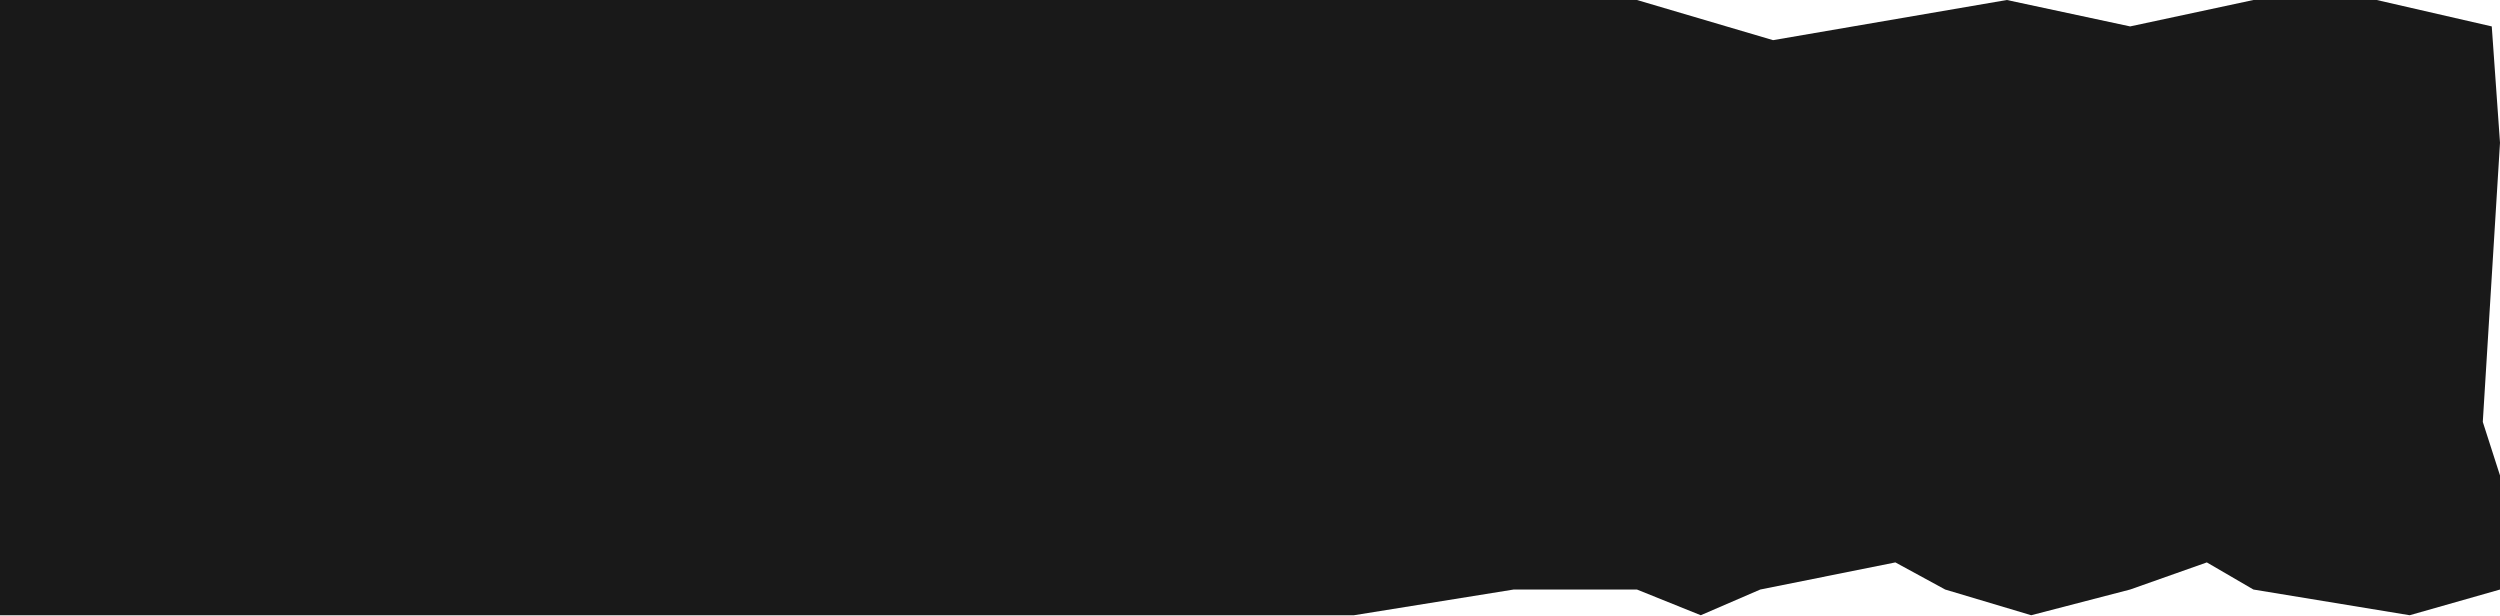
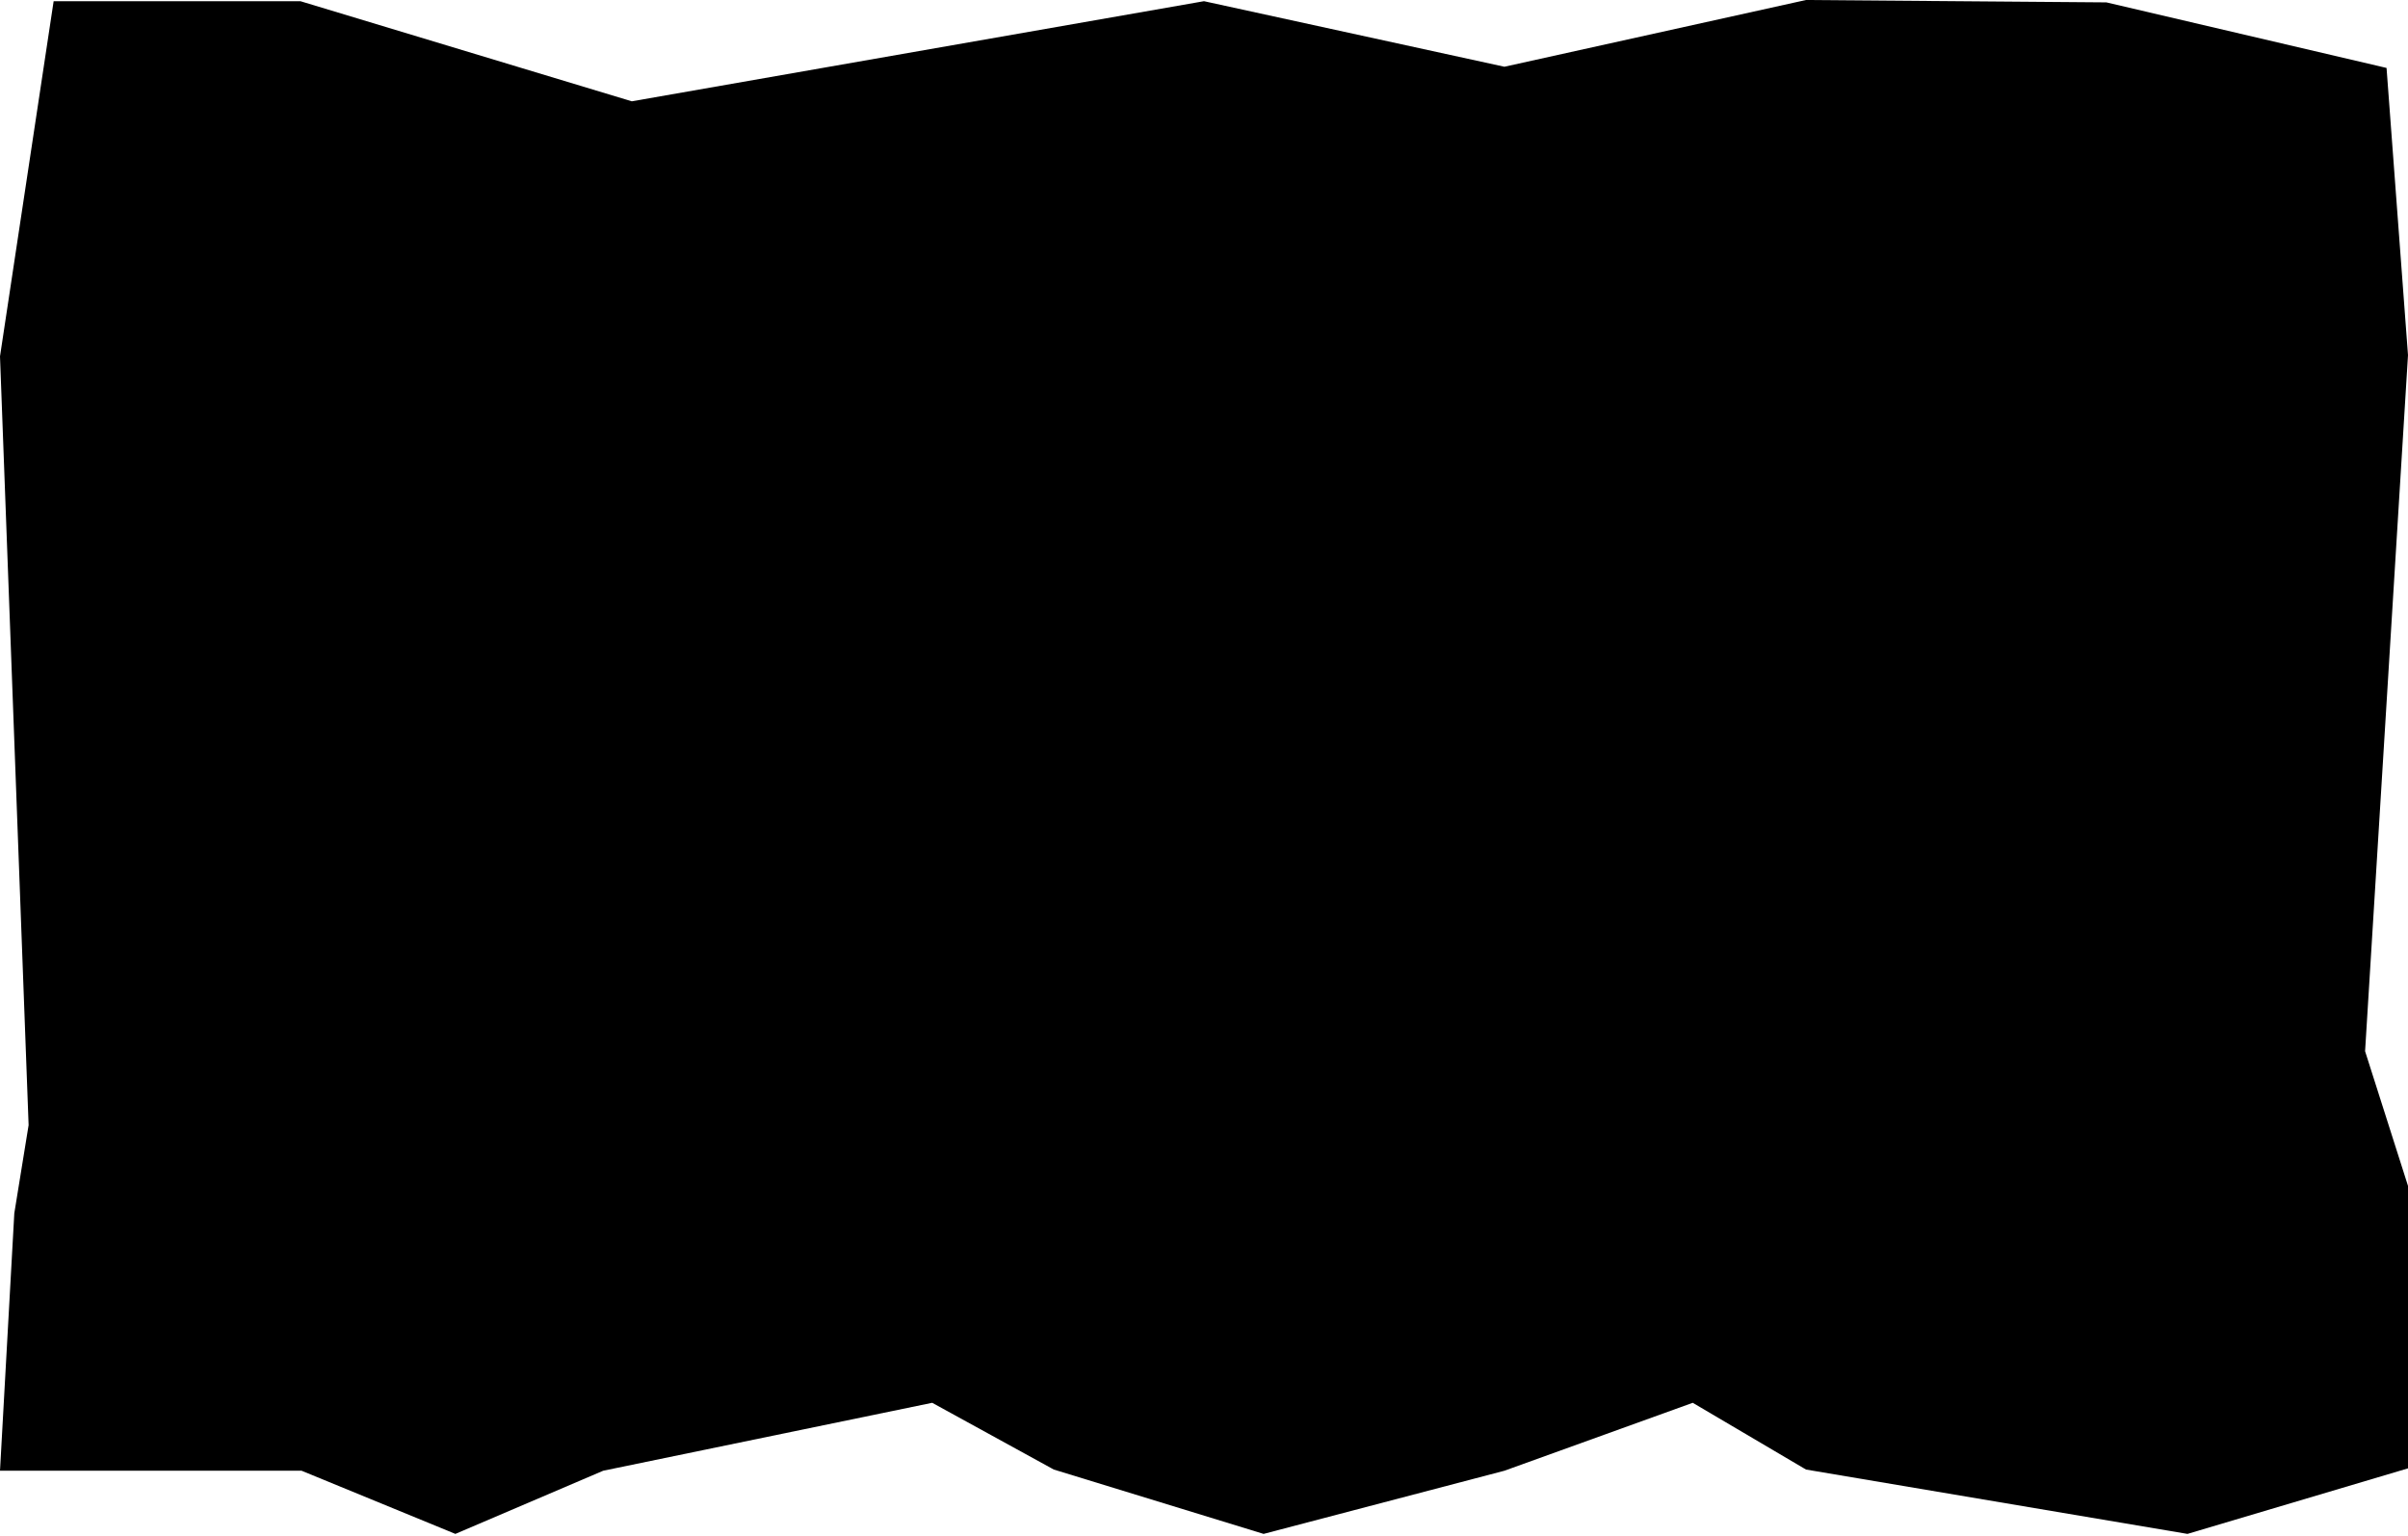
- <svg xmlns="http://www.w3.org/2000/svg" preserveAspectRatio="none" viewBox="0 0 2560 630" fill="none">
-   <path opacity="0.9" d="M0 0L1676.25 0L1815.61 41.124L2055 0L2181.25 27.049L2307.5 0L2433.75 0L2551.56 27.049L2560 146.211L2551.19 289.132L2542.38 432.053L2560 486.865V603.682L2467.51 630L2307.5 603.682L2259.79 575.902L2181.25 603.682L2079.96 630L1991.87 603.682L1940.86 575.902L1802.5 603.682L1741.58 630L1676.25 603.682H1550L1386.5 630L600 630L0 630L0 0Z" fill="#000000" />
+ <svg xmlns="http://www.w3.org/2000/svg" preserveAspectRatio="none" viewBox="0 0 1010 644" fill="none">
+   <path d="M22.5 0.5L0 149.5L12 472L6 509L0 617H126.5L191 643.5L253 617L391 588.5L442 616.5L530 643.5L631 617L710 588.5L757.5 616.5L917.5 643.5L1010 616V497.5L992 441L1010 149L1001 28.5L883.5 1L757.5 0L631 28L505 0.5L265 42.5L126 0.5H22.5Z" fill="#000000" />
</svg>
